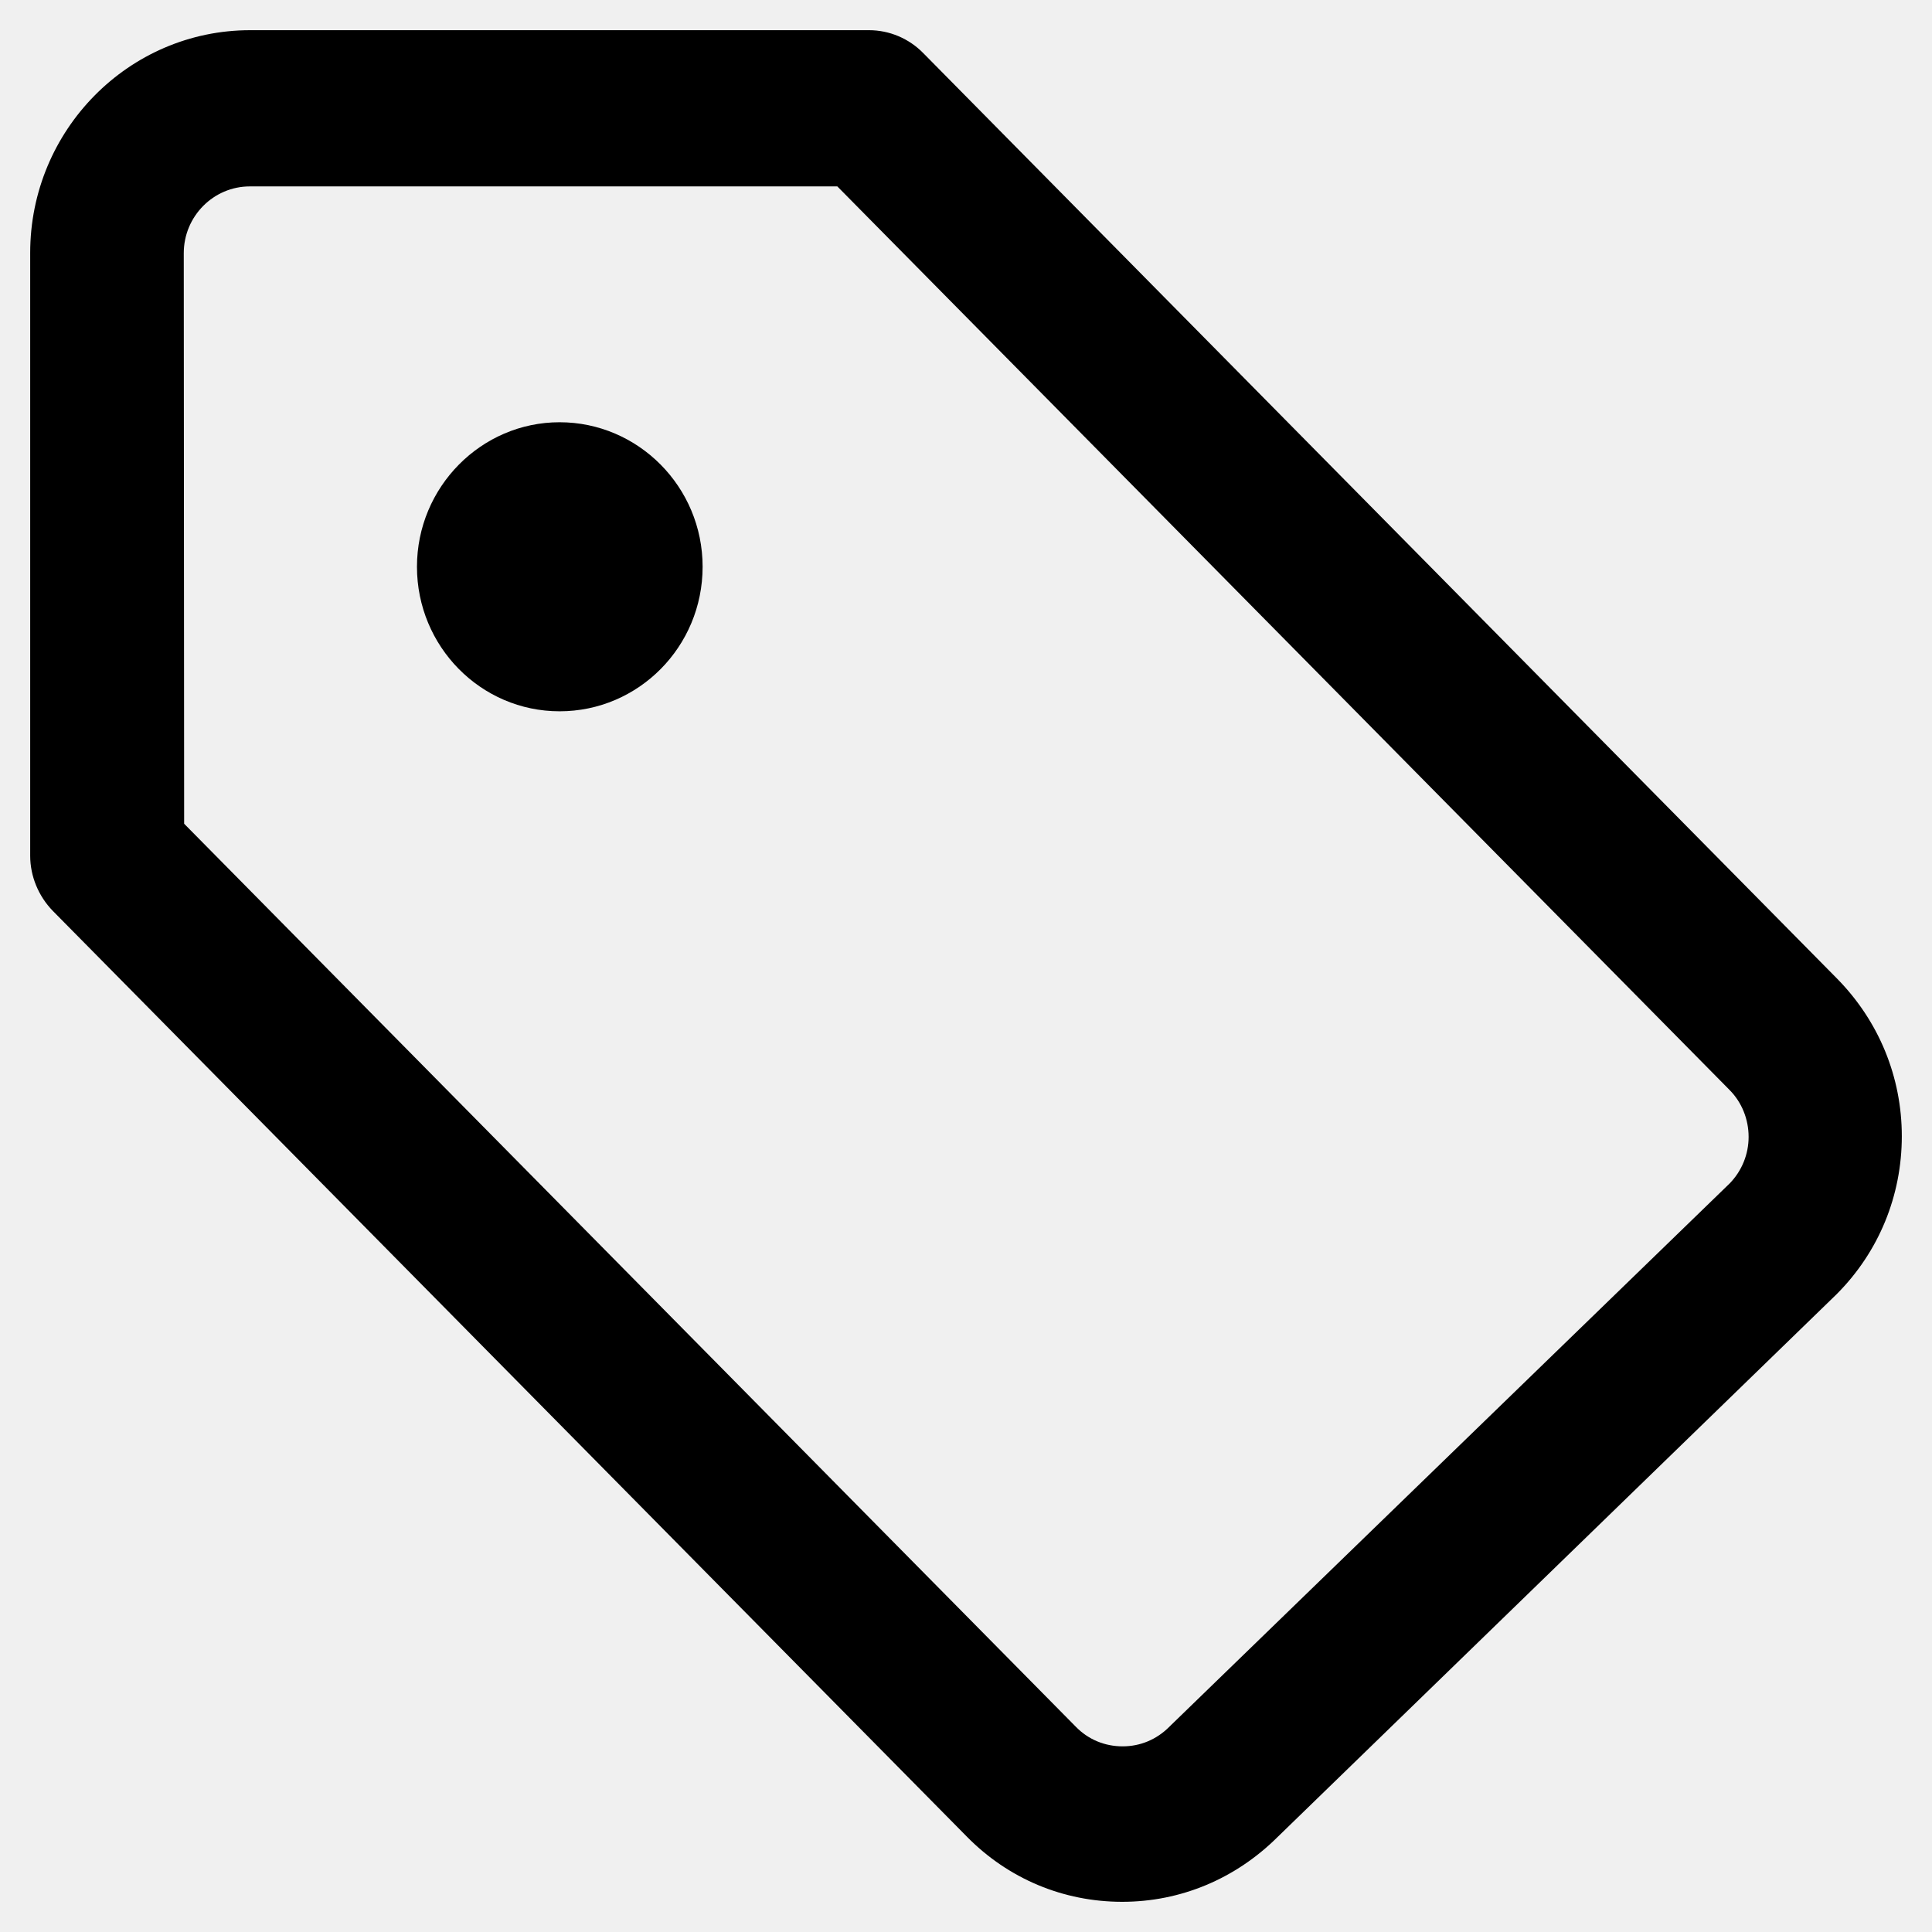
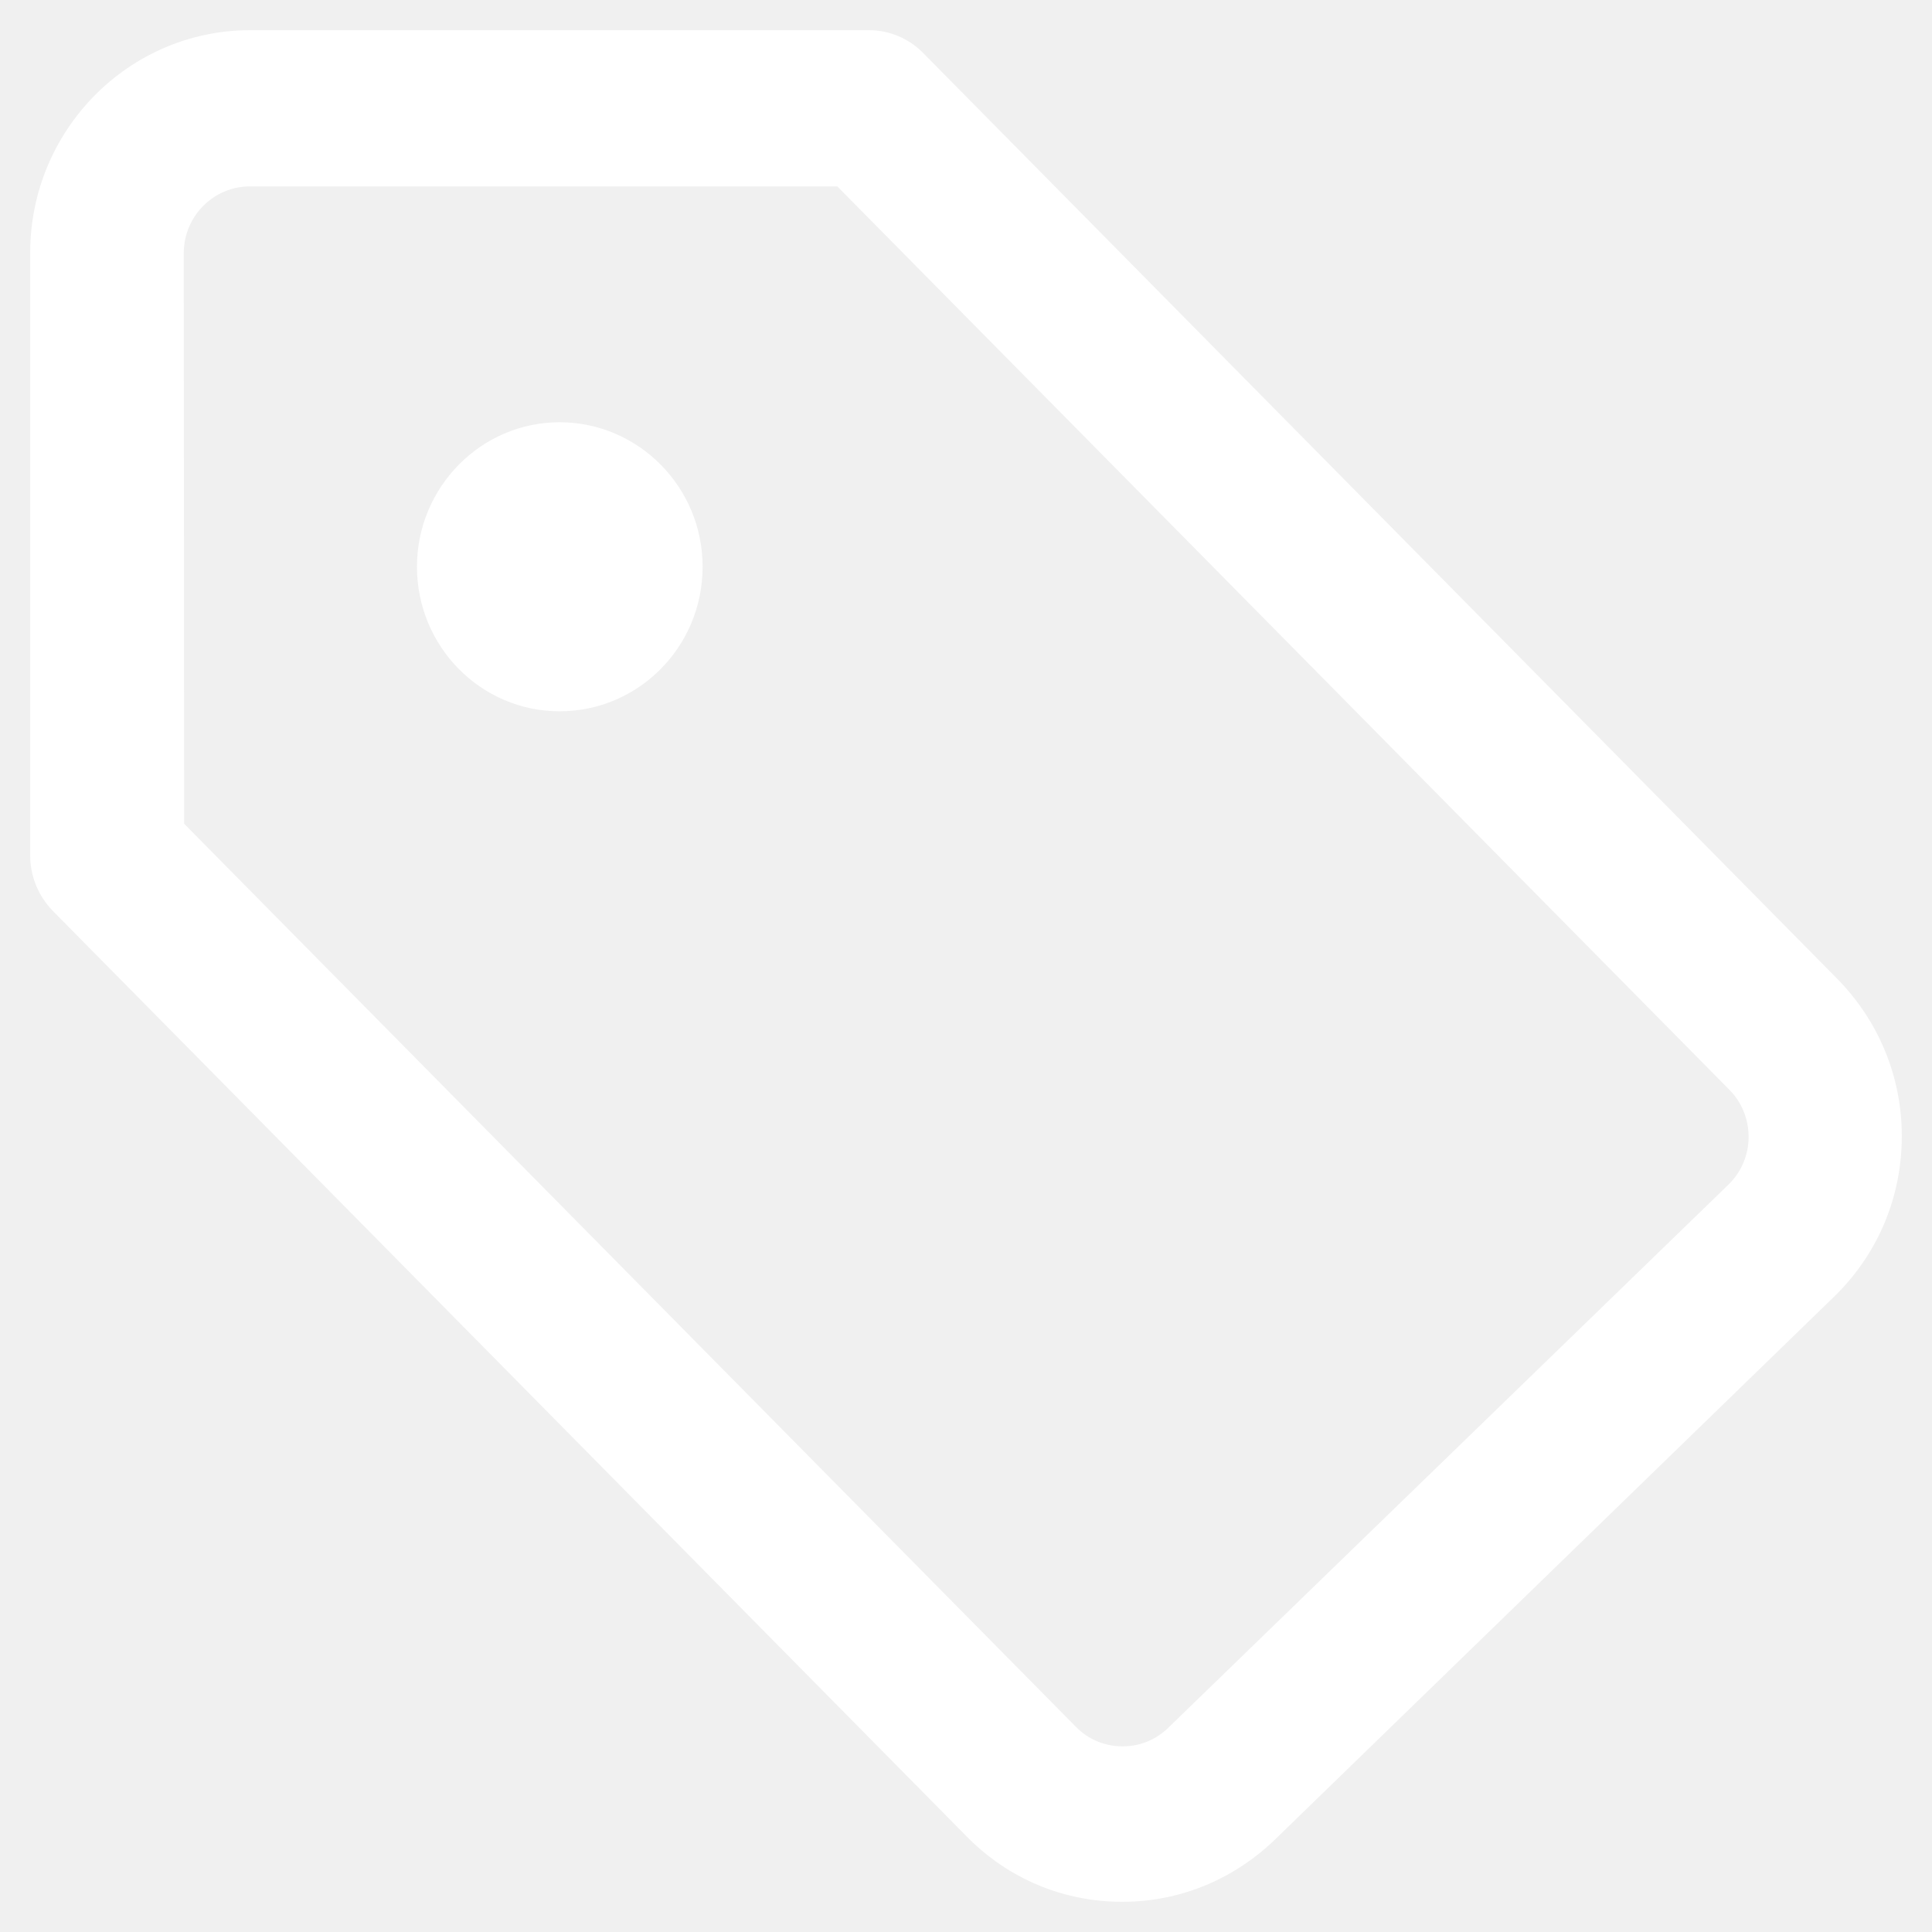
<svg xmlns="http://www.w3.org/2000/svg" class="svg-inline--fa fa-battle-tag-name-change fa-w-16 links-item-icon ng-star-inserted" viewBox="0 0 512 512">
-   <path fill="currentColor" d="M297.4,504c-15.6,0-30.2-6.1-41.2-17.3L14,241.4c-3.8-3.9-6-9.2-6-14.6V67C8,34.5,34.1,8,66.3,8h164  c5.4,0,10.6,2.2,14.4,6.1l242.2,245.3c11,11.2,17.1,26,17.1,41.7c0,15.8-6.1,30.6-17.1,41.7c-0.1,0.1-0.2,0.2-0.3,0.3L338.5,486.9  C327.4,497.9,312.9,504,297.4,504z M48.8,218.3l236.3,239.3c3.3,3.4,7.7,5.2,12.4,5.2s9-1.8,12.4-5.2c0.1-0.1,0.2-0.2,0.3-0.3  l148.2-143.7c3.2-3.3,5-7.7,5-12.3c0-4.7-1.8-9.2-5.1-12.5L221.9,49.4H66.2c-9.6,0-17.5,7.9-17.5,17.7L48.8,218.3L48.8,218.3z   M186.2,150.2c0,21.2-17,38.3-37.9,38.3s-37.8-17.2-37.8-38.3s17-38.3,37.8-38.3S186.2,129,186.2,150.2z" />
+   <path fill="#fff" d="M297.4,504c-15.6,0-30.2-6.1-41.2-17.3L14,241.4c-3.8-3.9-6-9.2-6-14.6V67C8,34.5,34.1,8,66.3,8h164  c5.4,0,10.6,2.2,14.4,6.1l242.2,245.3c11,11.2,17.1,26,17.1,41.7c0,15.8-6.1,30.6-17.1,41.7c-0.1,0.1-0.2,0.2-0.3,0.3L338.5,486.9  C327.4,497.9,312.9,504,297.4,504z M48.8,218.3l236.3,239.3c3.3,3.4,7.7,5.2,12.4,5.2s9-1.8,12.4-5.2c0.1-0.1,0.2-0.2,0.3-0.3  l148.2-143.7c3.2-3.3,5-7.7,5-12.3c0-4.7-1.8-9.2-5.1-12.5L221.9,49.4H66.2c-9.6,0-17.5,7.9-17.5,17.7L48.8,218.3L48.8,218.3z   M186.2,150.2c0,21.2-17,38.3-37.9,38.3s-37.8-17.2-37.8-38.3s17-38.3,37.8-38.3S186.2,129,186.2,150.2z" />
</svg>
